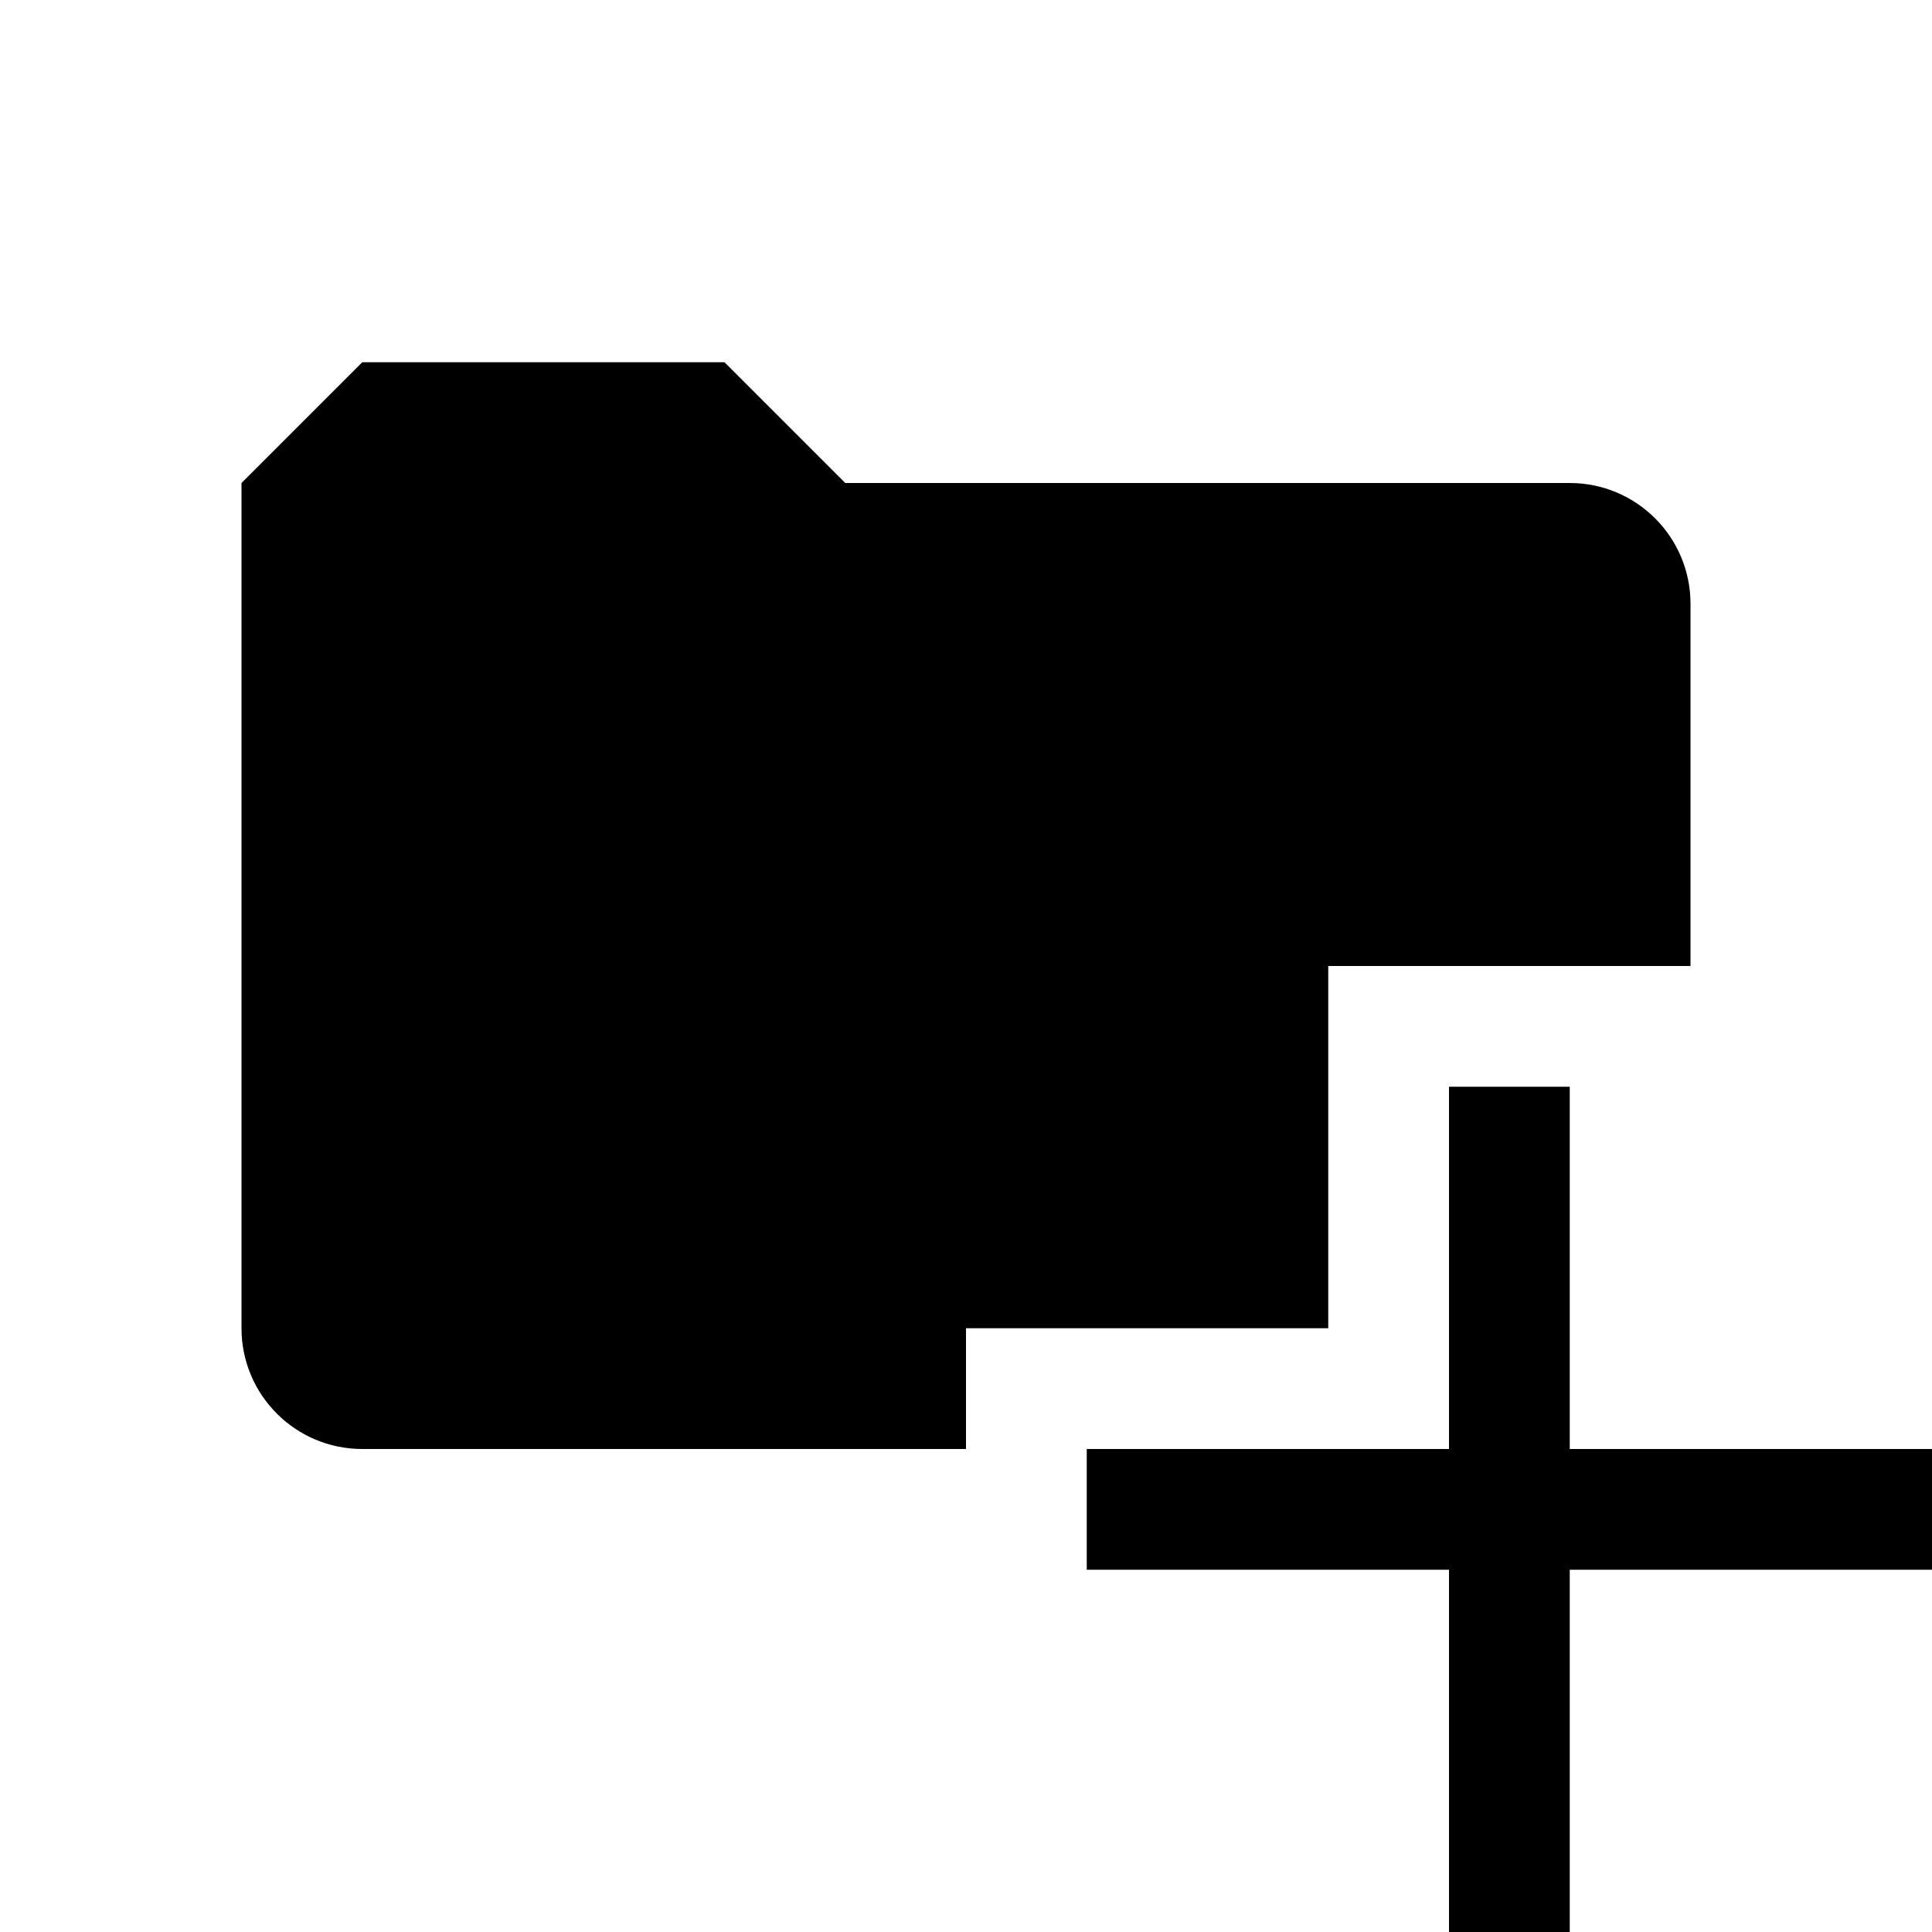
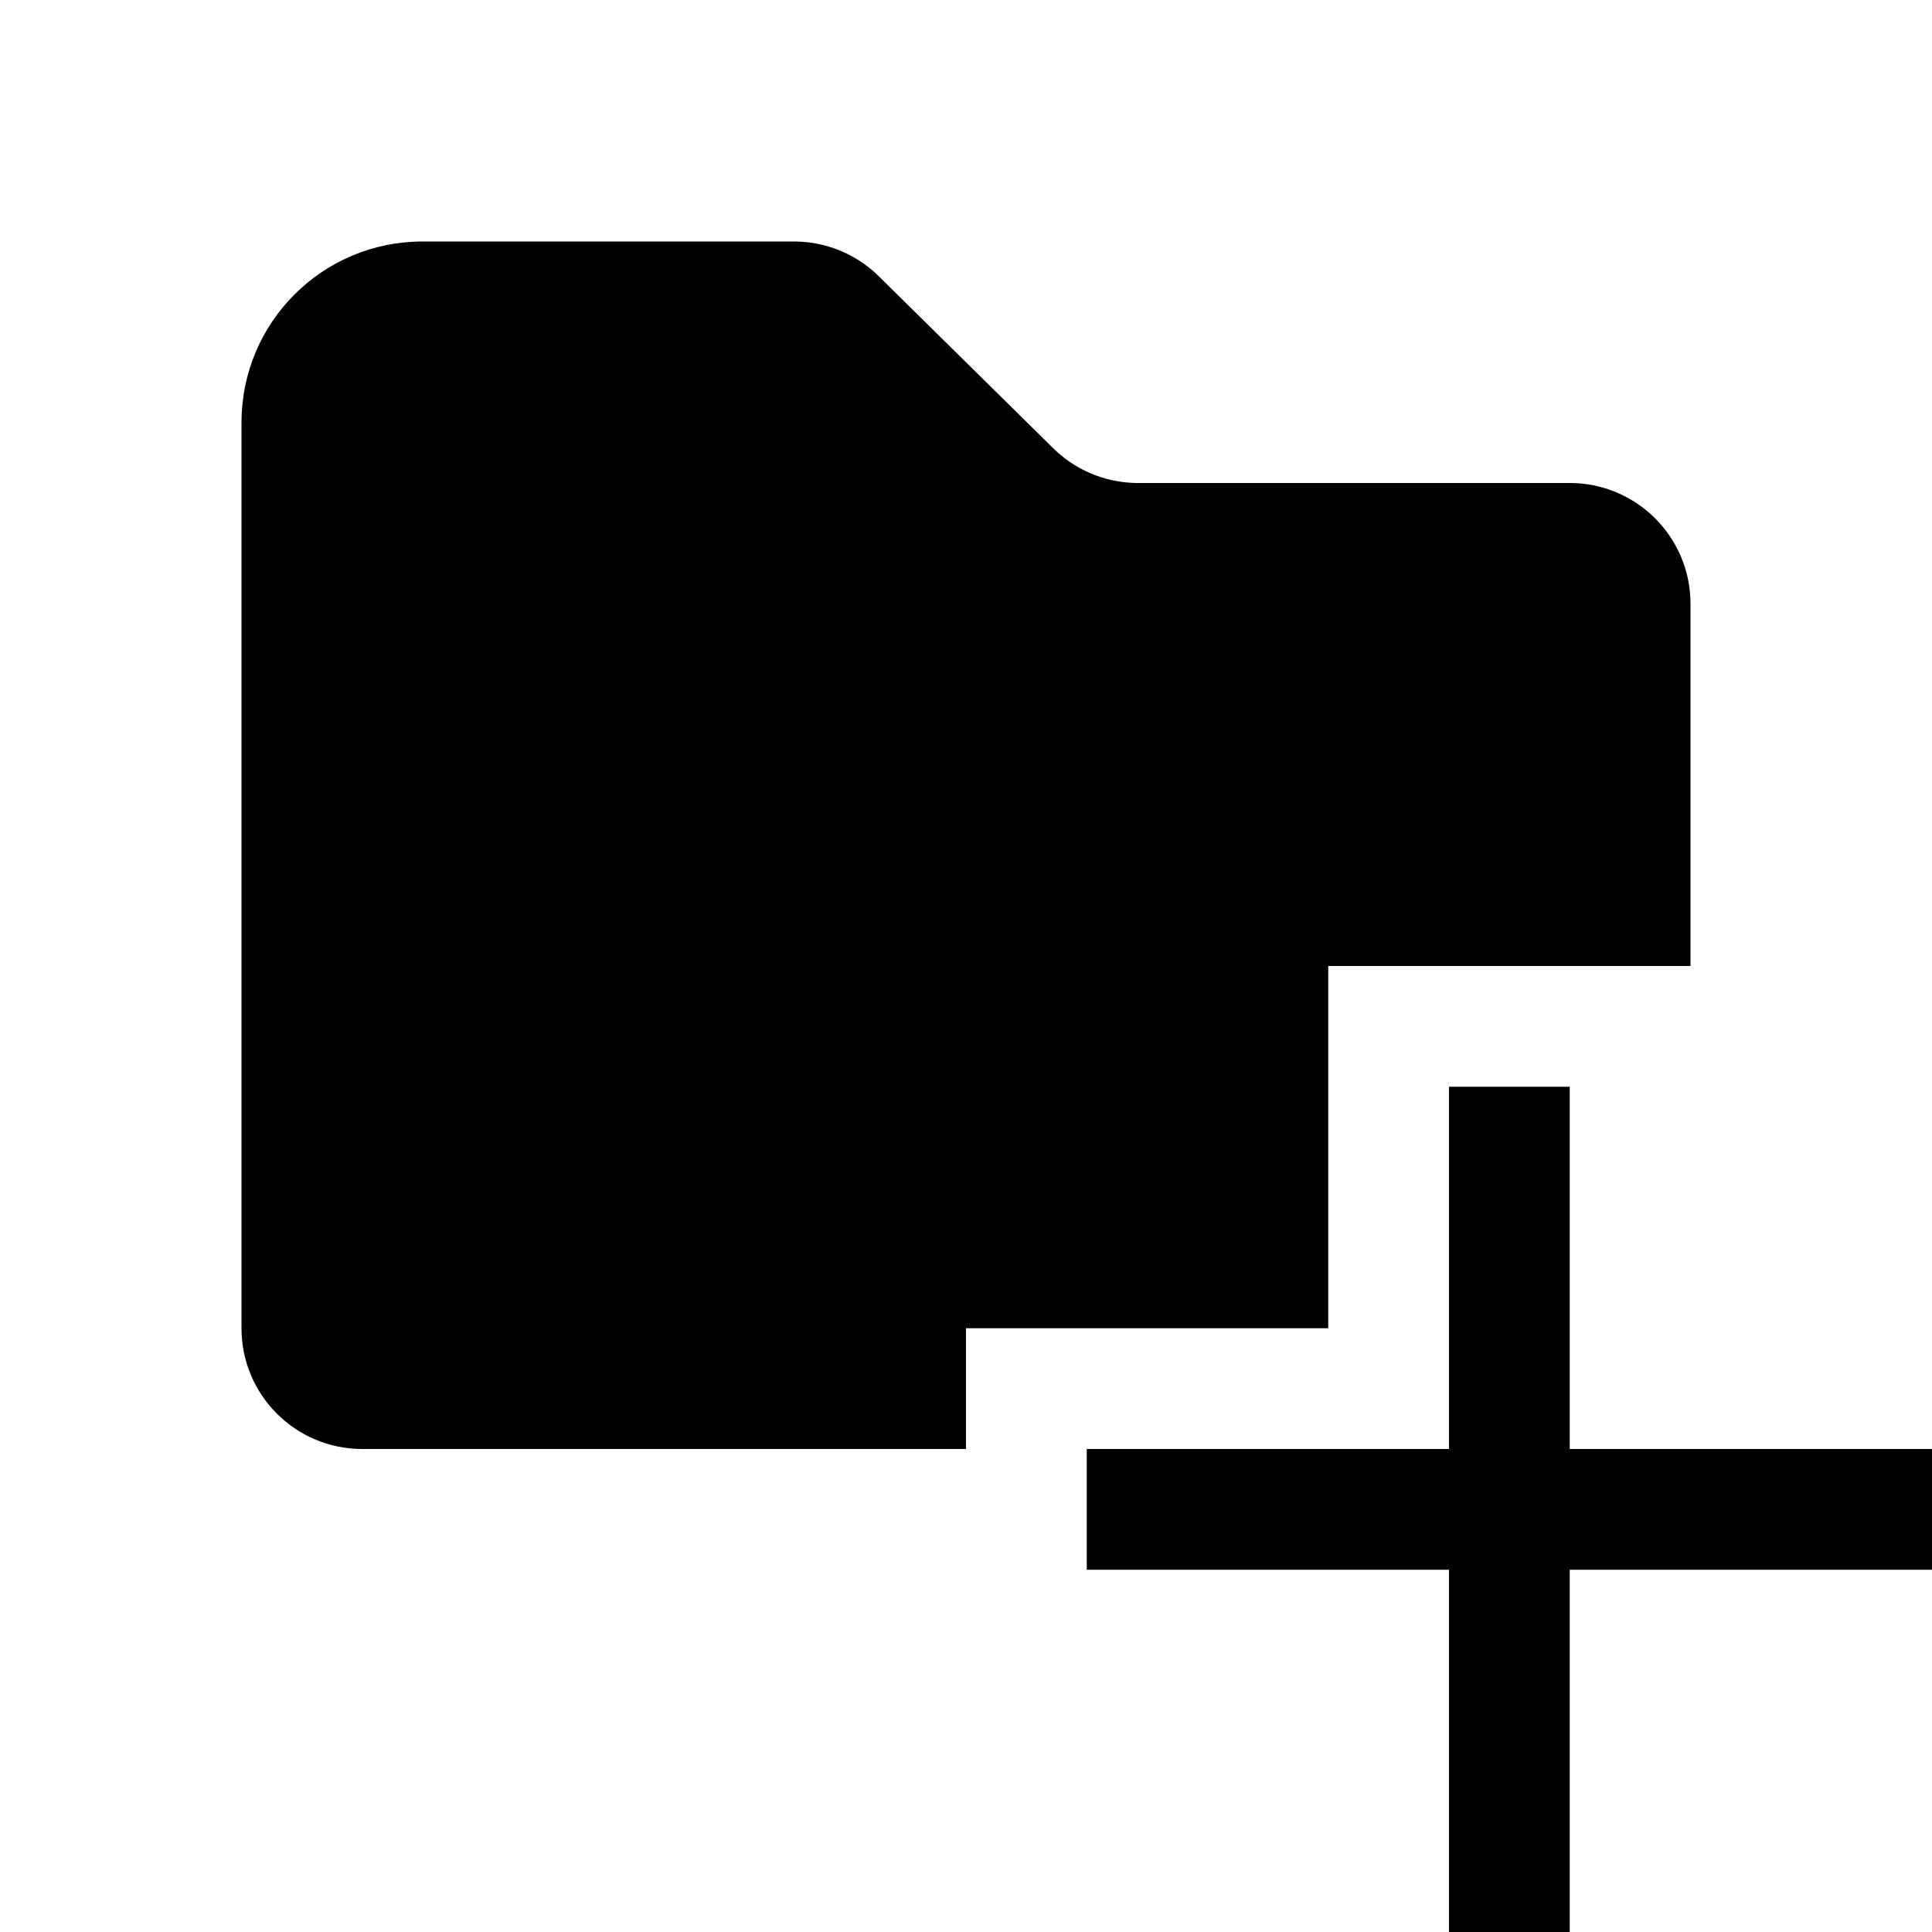
<svg xmlns="http://www.w3.org/2000/svg" id="icon_create_folder" viewBox="0 0 16 16">
-   <path d="M3 3 2 4v7a1 1 0 0 0 1 1h5v-1h3V8h3V5a1 1 0 0 0-1-1H7L6 3H3Z" />
+   <path d="M3.5 2C2.67 2 2 2.67 2 3.5V11a1 1 0 0 0 1 1h5v-1h3V8h3V5a1 1 0 0 0-1-1H9.41a1 1 0 0 1-.7-.3L7.29 2.3a1 1 0 0 0-.7-.3H3.5Z" />
  <path d="M12 9h1v3h3v1h-3v3h-1v-3H9v-1h3V9Z" />
</svg>
